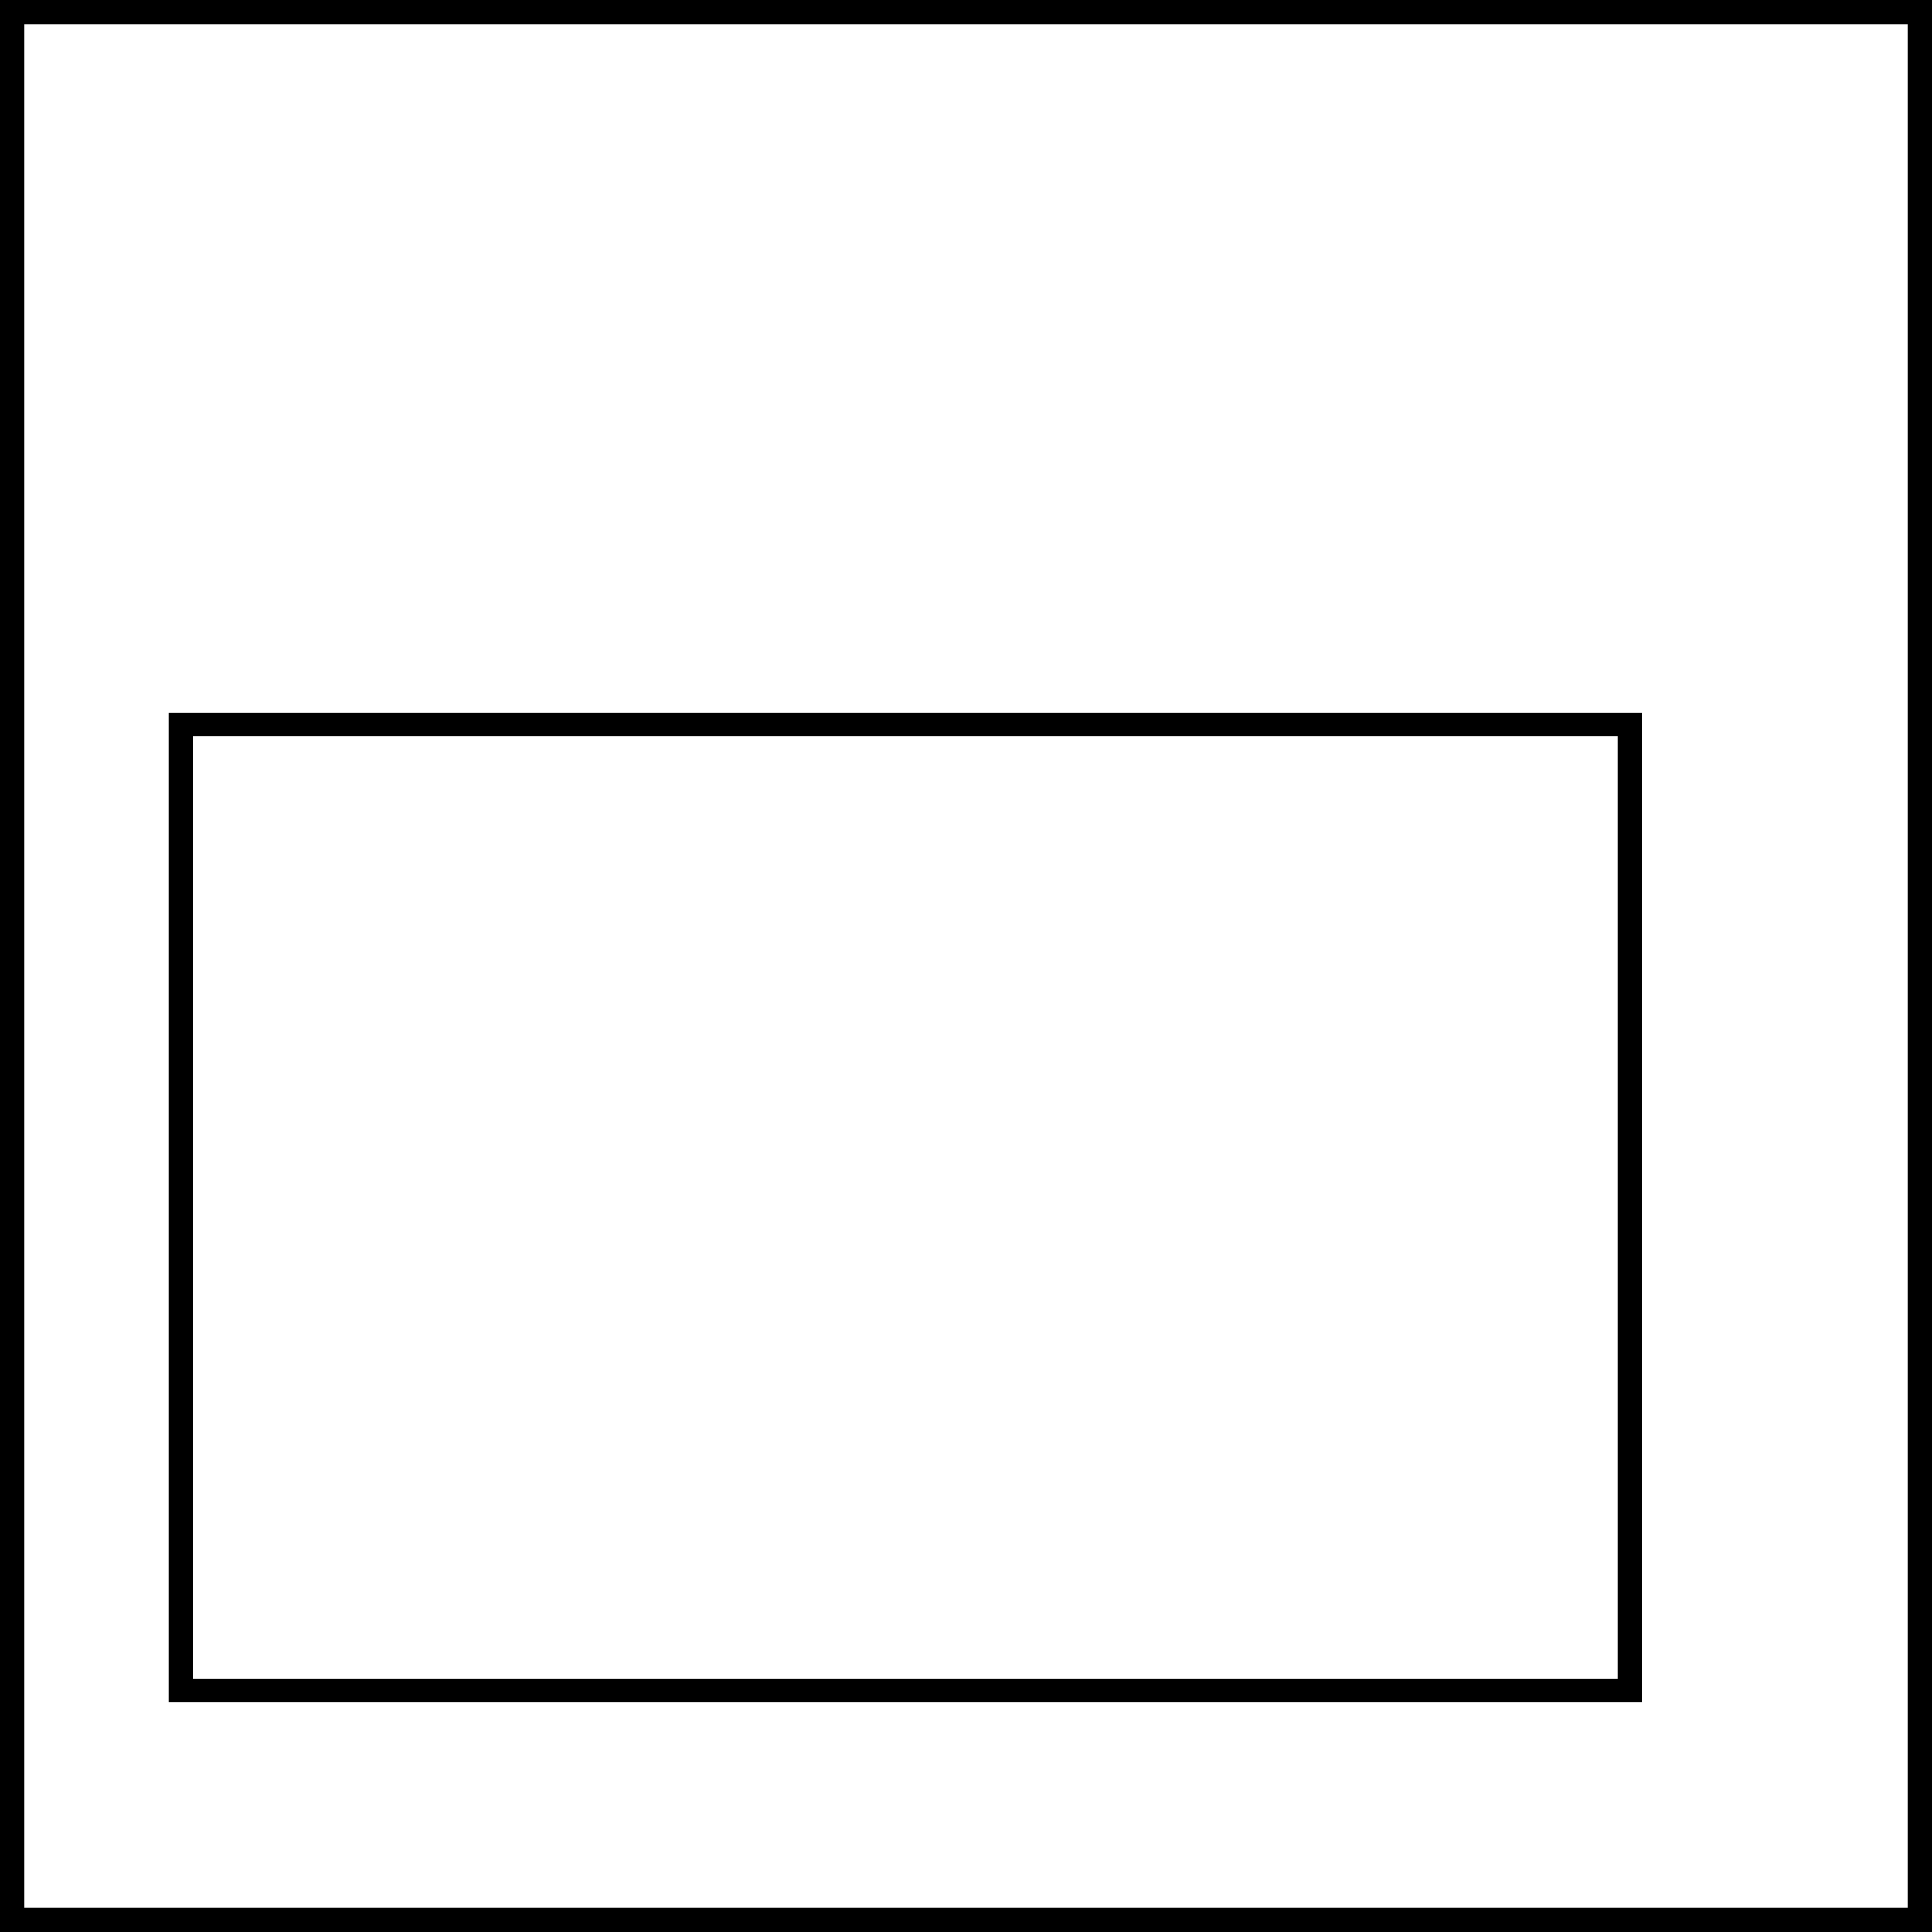
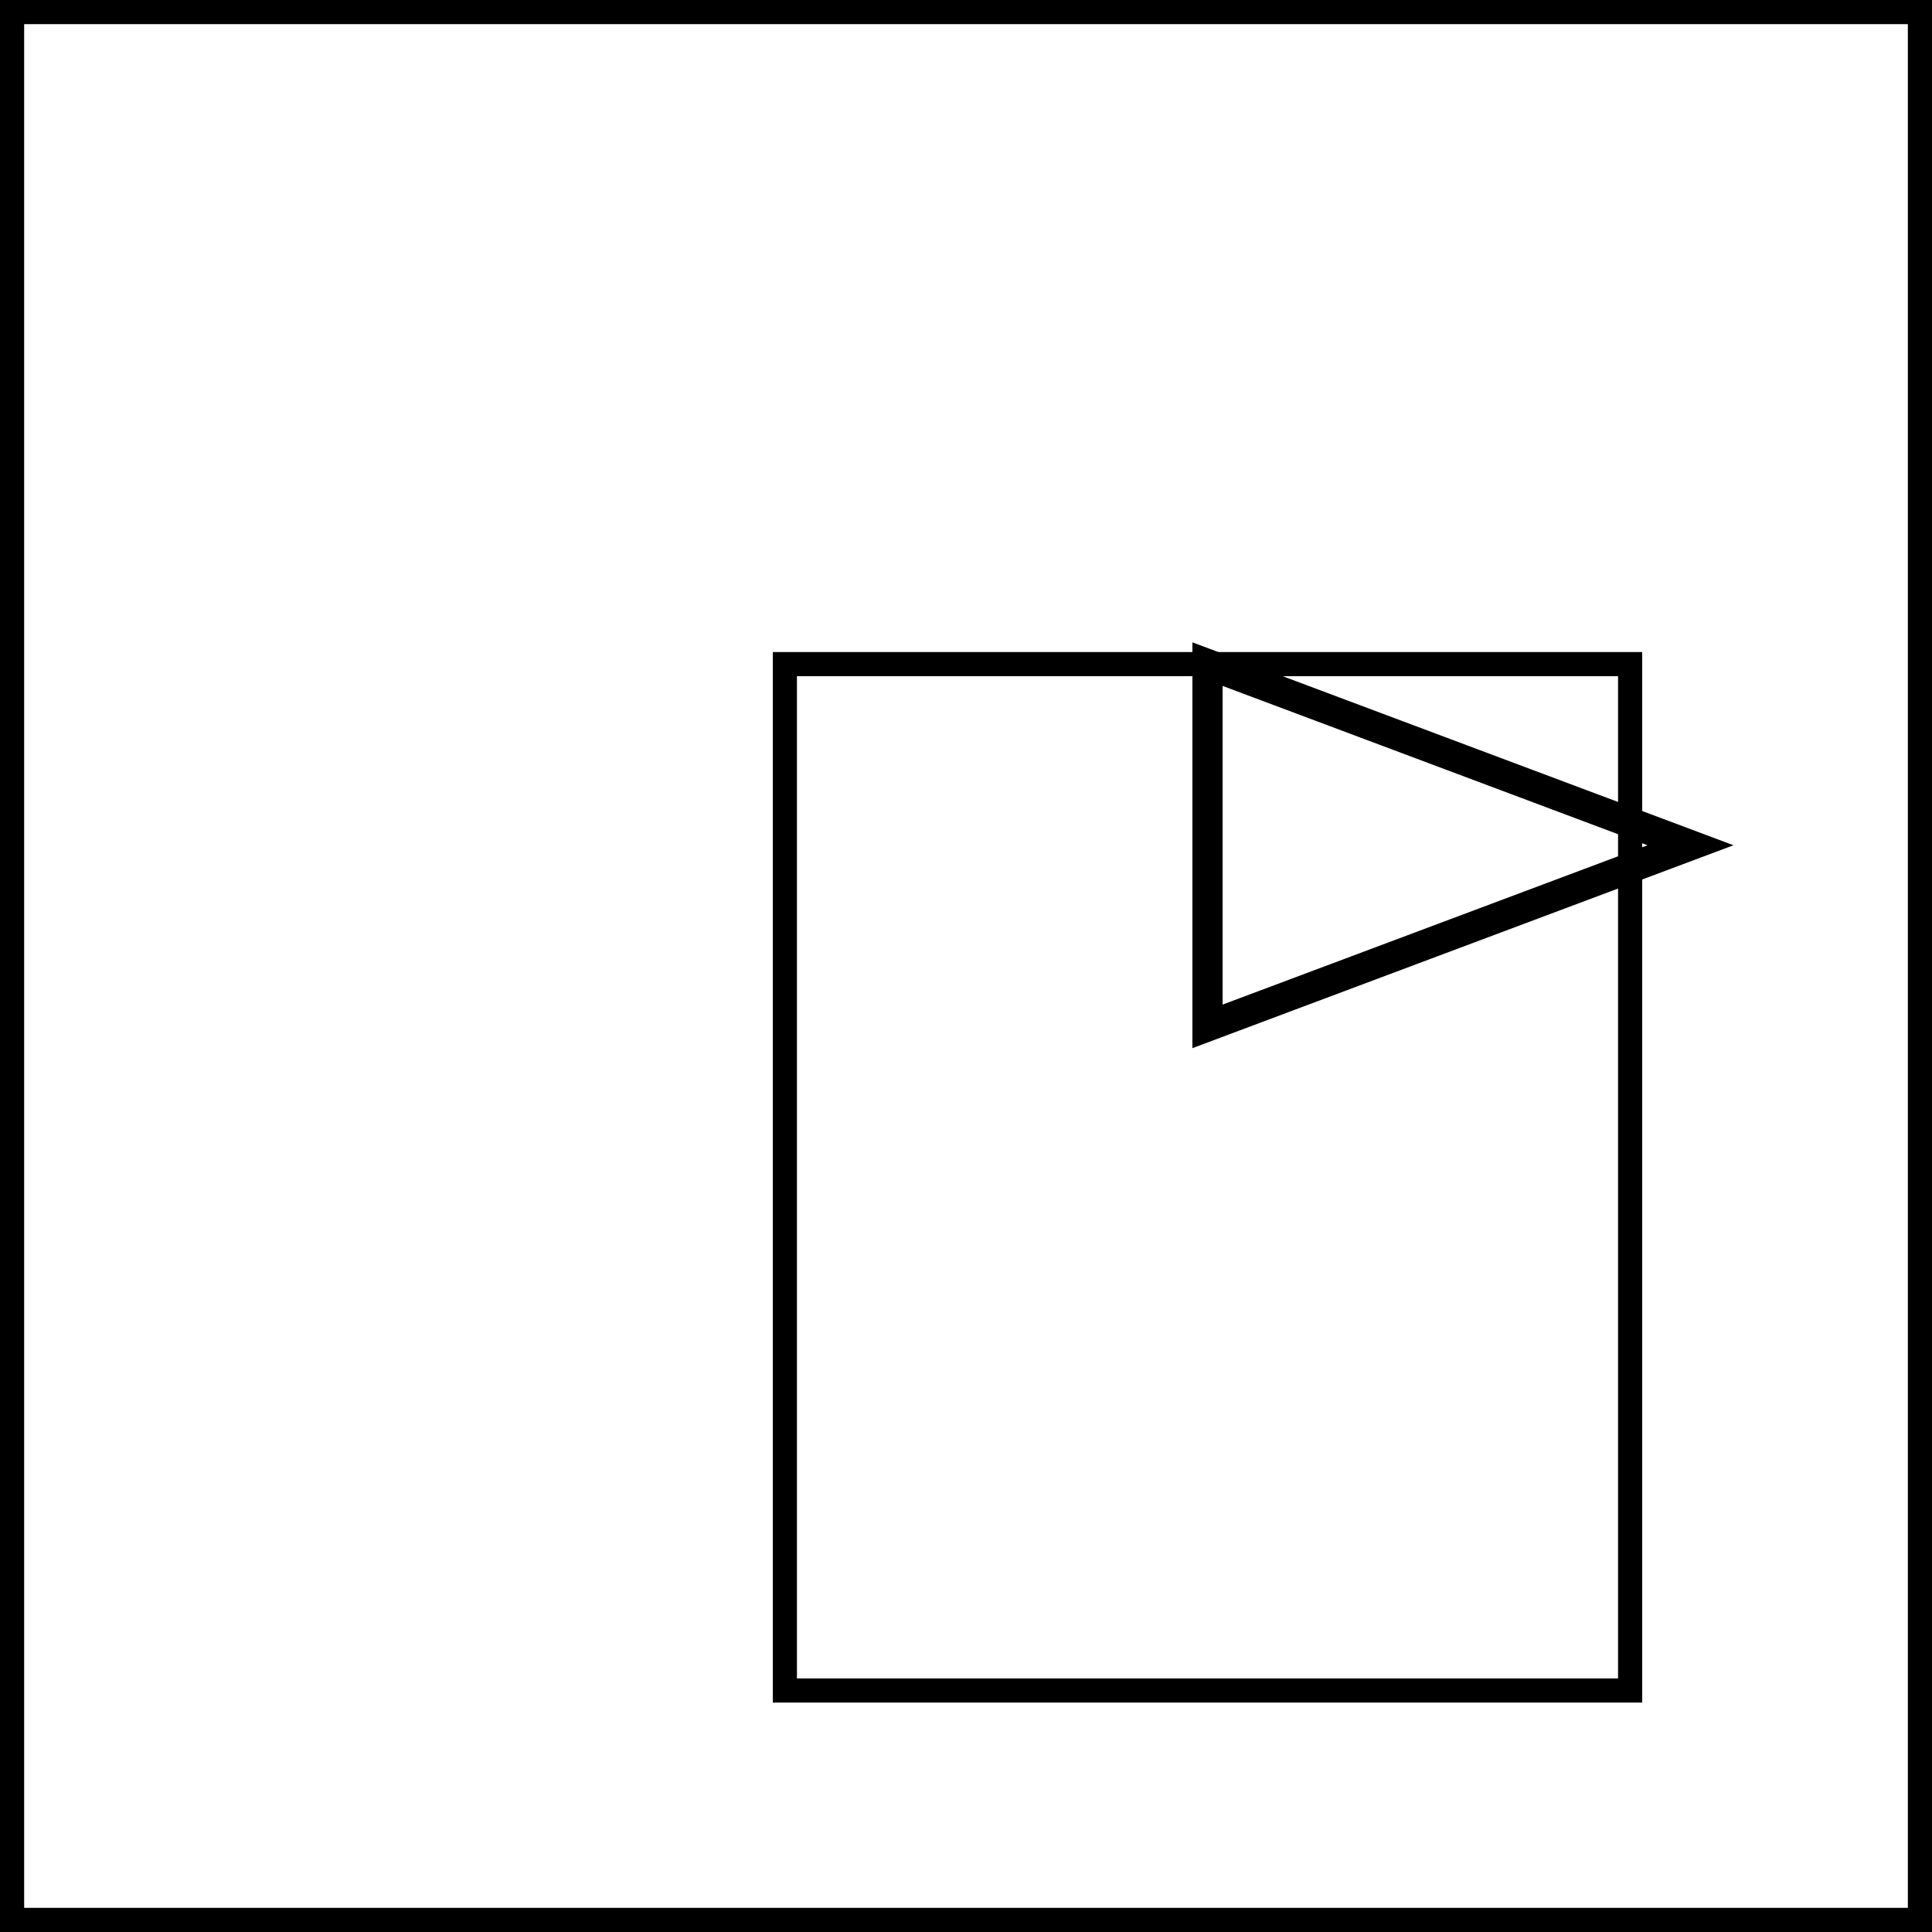
<svg xmlns="http://www.w3.org/2000/svg" viewBox="0 0 160 160">
  <rect x="1" y="1" width="158" height="158" fill="white" stroke="black" stroke-width="2" />
-   <rect x="15" y="60" width="120" height="80" fill="none" stroke="black" stroke-width="2" />
+   <polygon points="100.0,55.0 100.0,85.0 140.0,70.0" fill="none" stroke="black" stroke-width="2.5" />
+   <rect x="65" y="55" width="70" height="85" fill="none" stroke="black" stroke-width="2" />
</svg>
